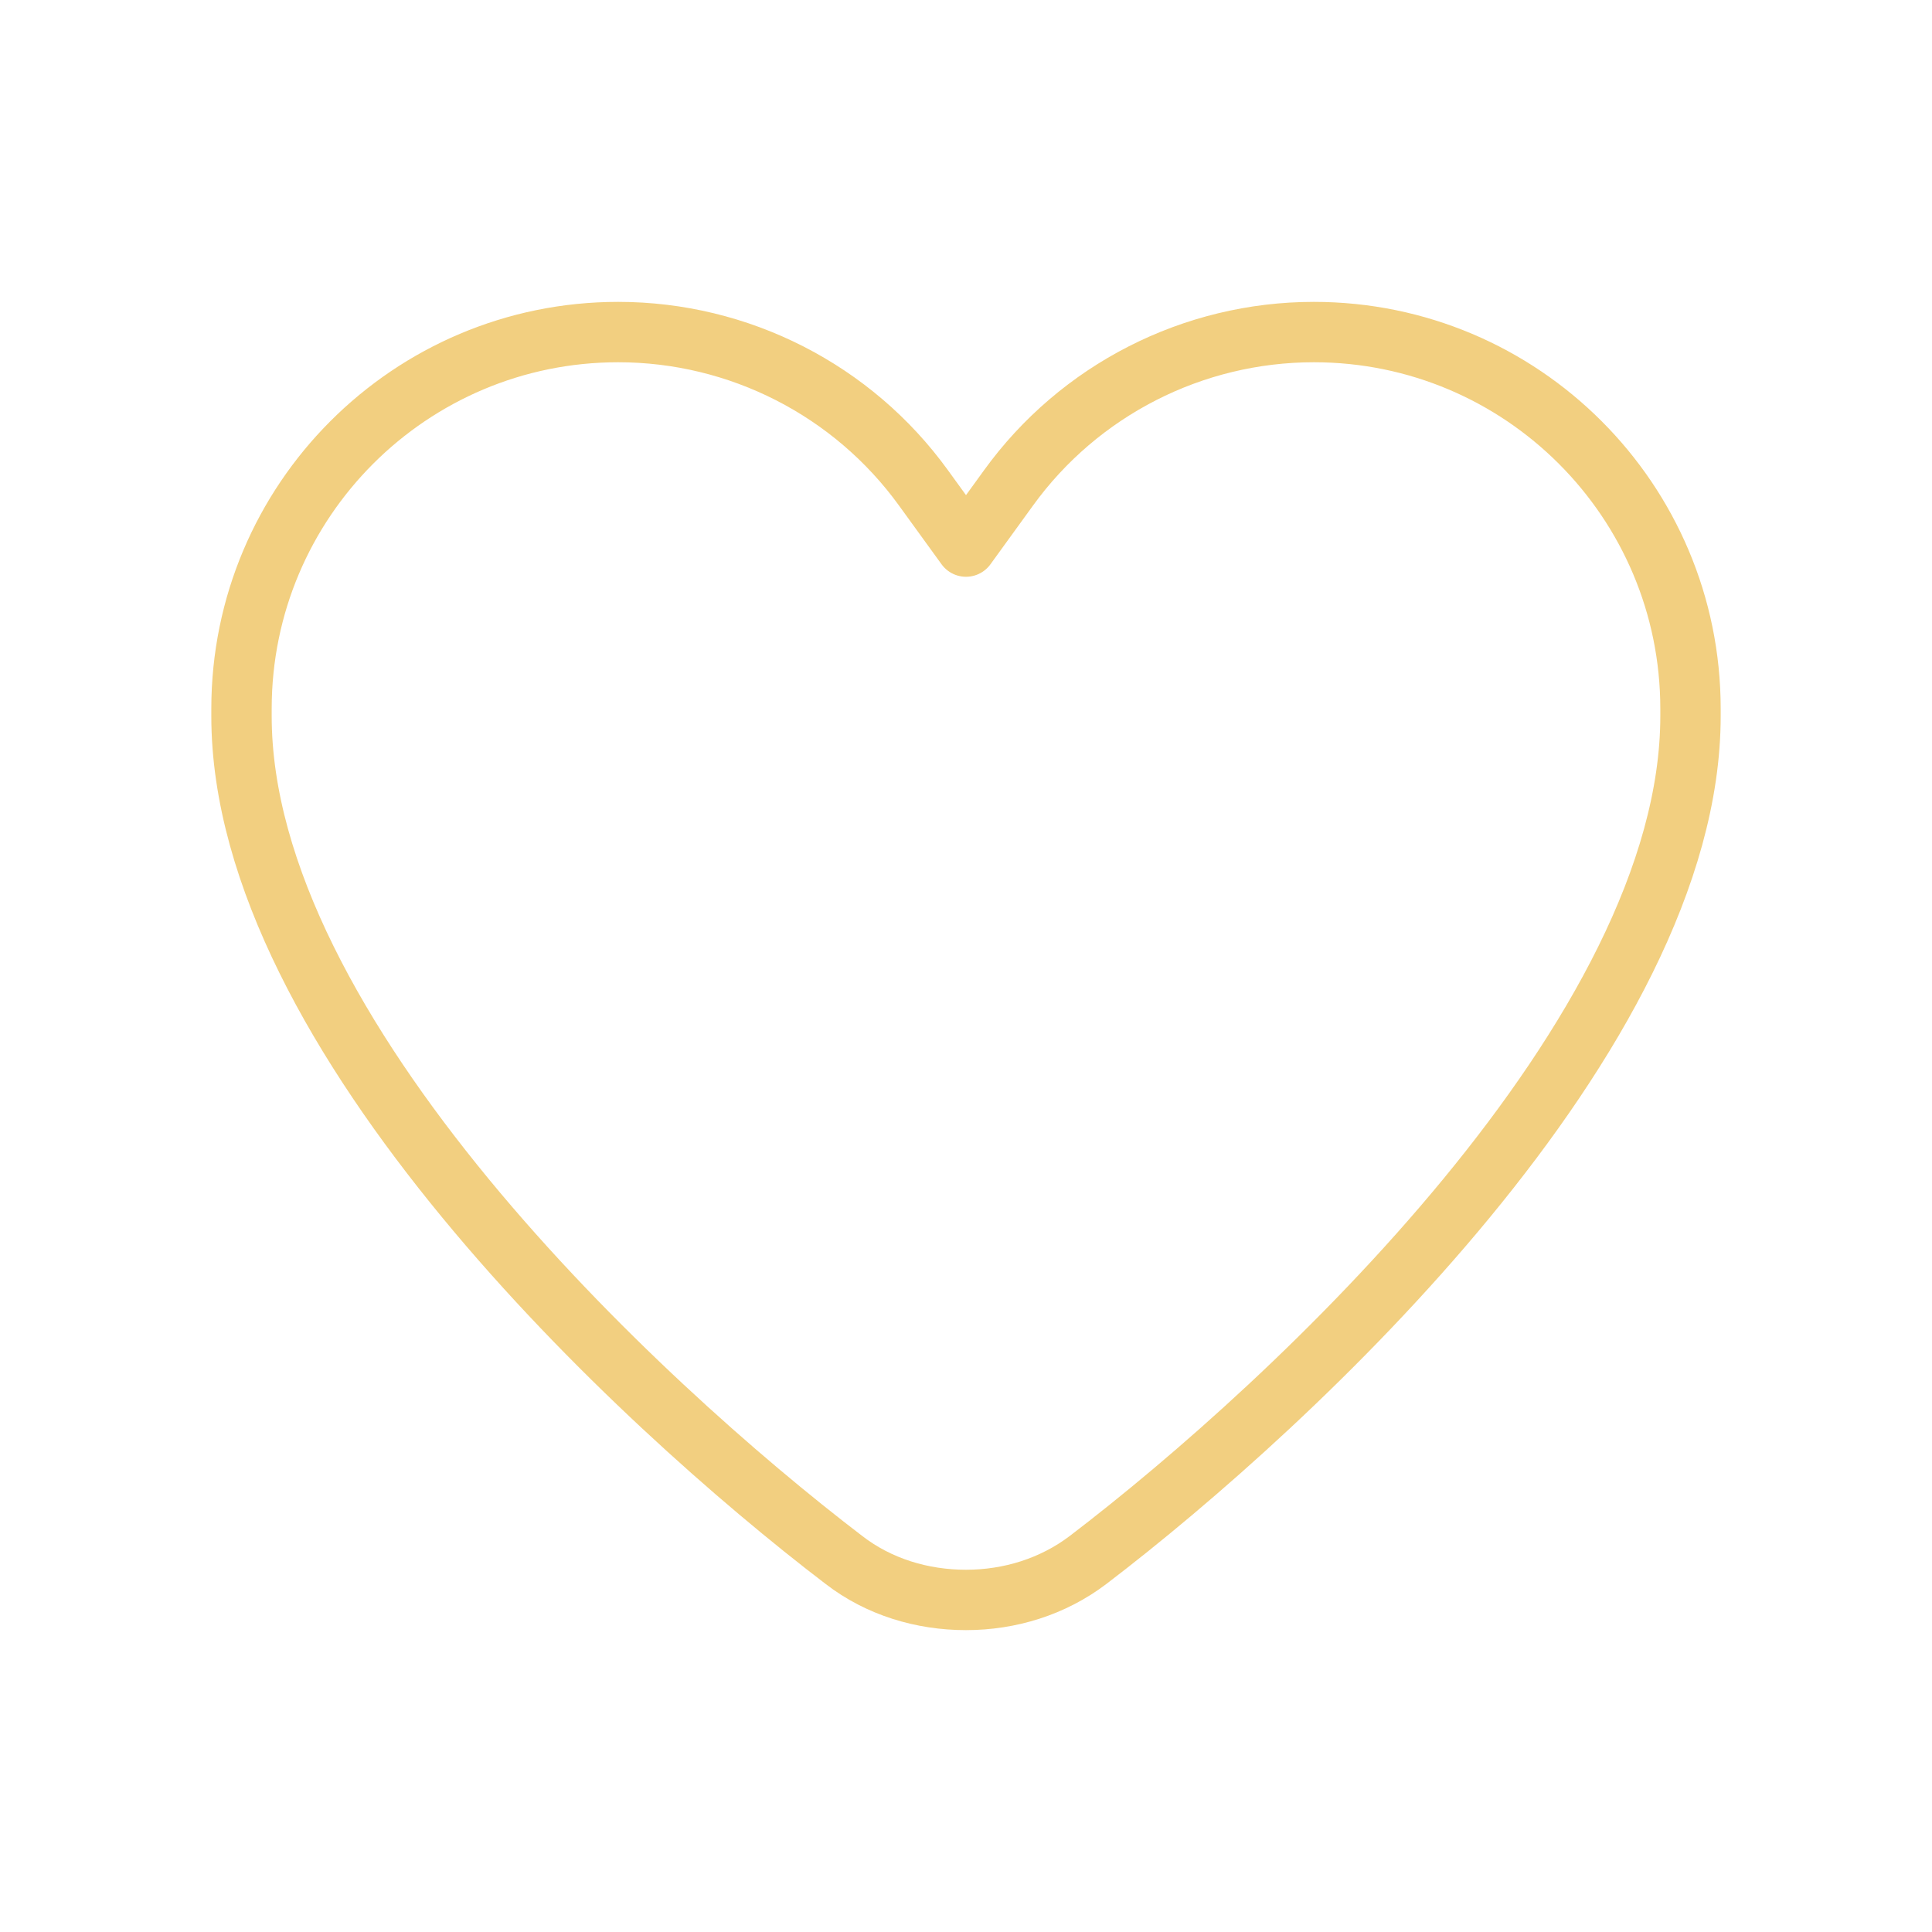
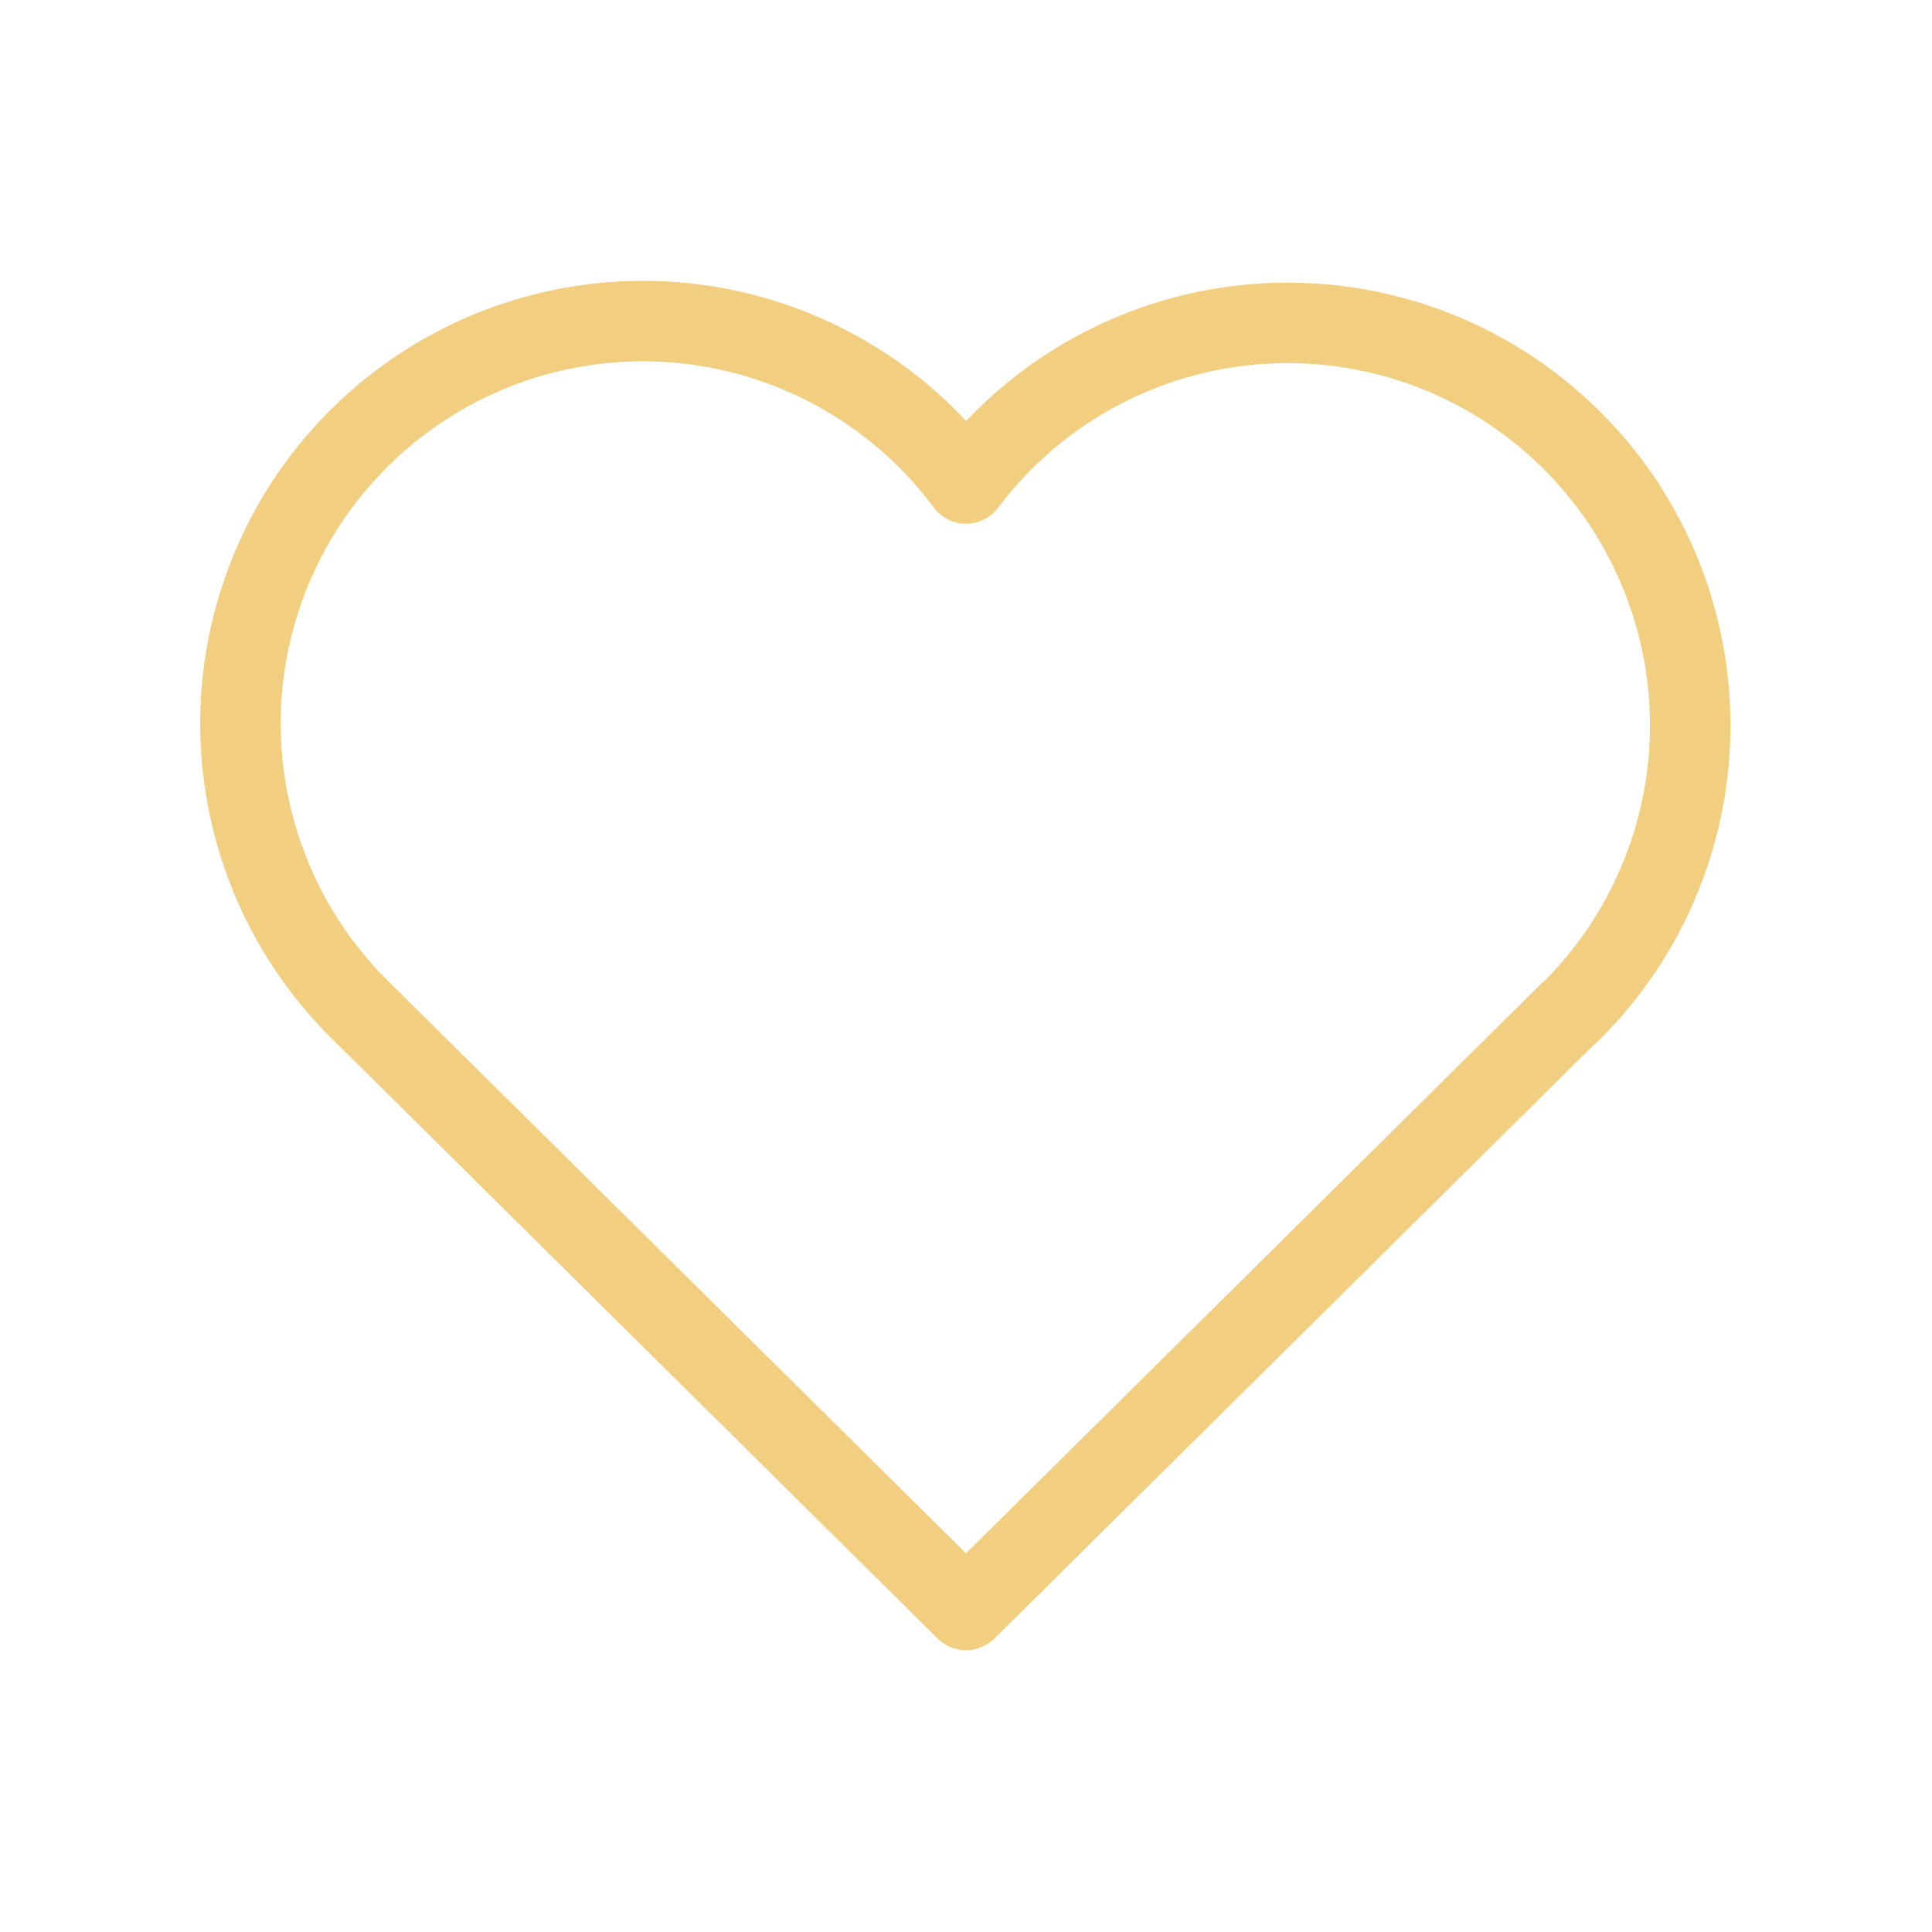
<svg xmlns="http://www.w3.org/2000/svg" viewBox="0 0 64 64">
-   <g transform="translate(8 8) scale(0.09375)" fill="none" stroke="#f2cf80" stroke-width="21.333" stroke-linecap="round" stroke-linejoin="round">
-     <path d="M241 87.1l15 20.7 15-20.7C296 52.5 336.2 32 378.9 32 452.4 32 512 91.6 512 165.1l0 2.6c0 112.2-139.9 242.5-212.9 298.2-12.4 9.4-27.6 14.1-43.1 14.1s-30.8-4.6-43.1-14.1C139.9 410.2 0 279.9 0 167.7l0-2.6C0 91.6 59.6 32 133.1 32 175.8 32 216 52.5 241 87.1z" />
+   <g transform="scale(2.666667)" fill="none" stroke="#f2cf80" stroke-width="1" stroke-linecap="round" stroke-linejoin="round">
+     <path d="M19.5 12.572l-7.5 7.428l-7.5 -7.428a5 5 0 1 1 7.5 -6.566a5 5 0 1 1 7.5 6.572" />
  </g>
</svg>
